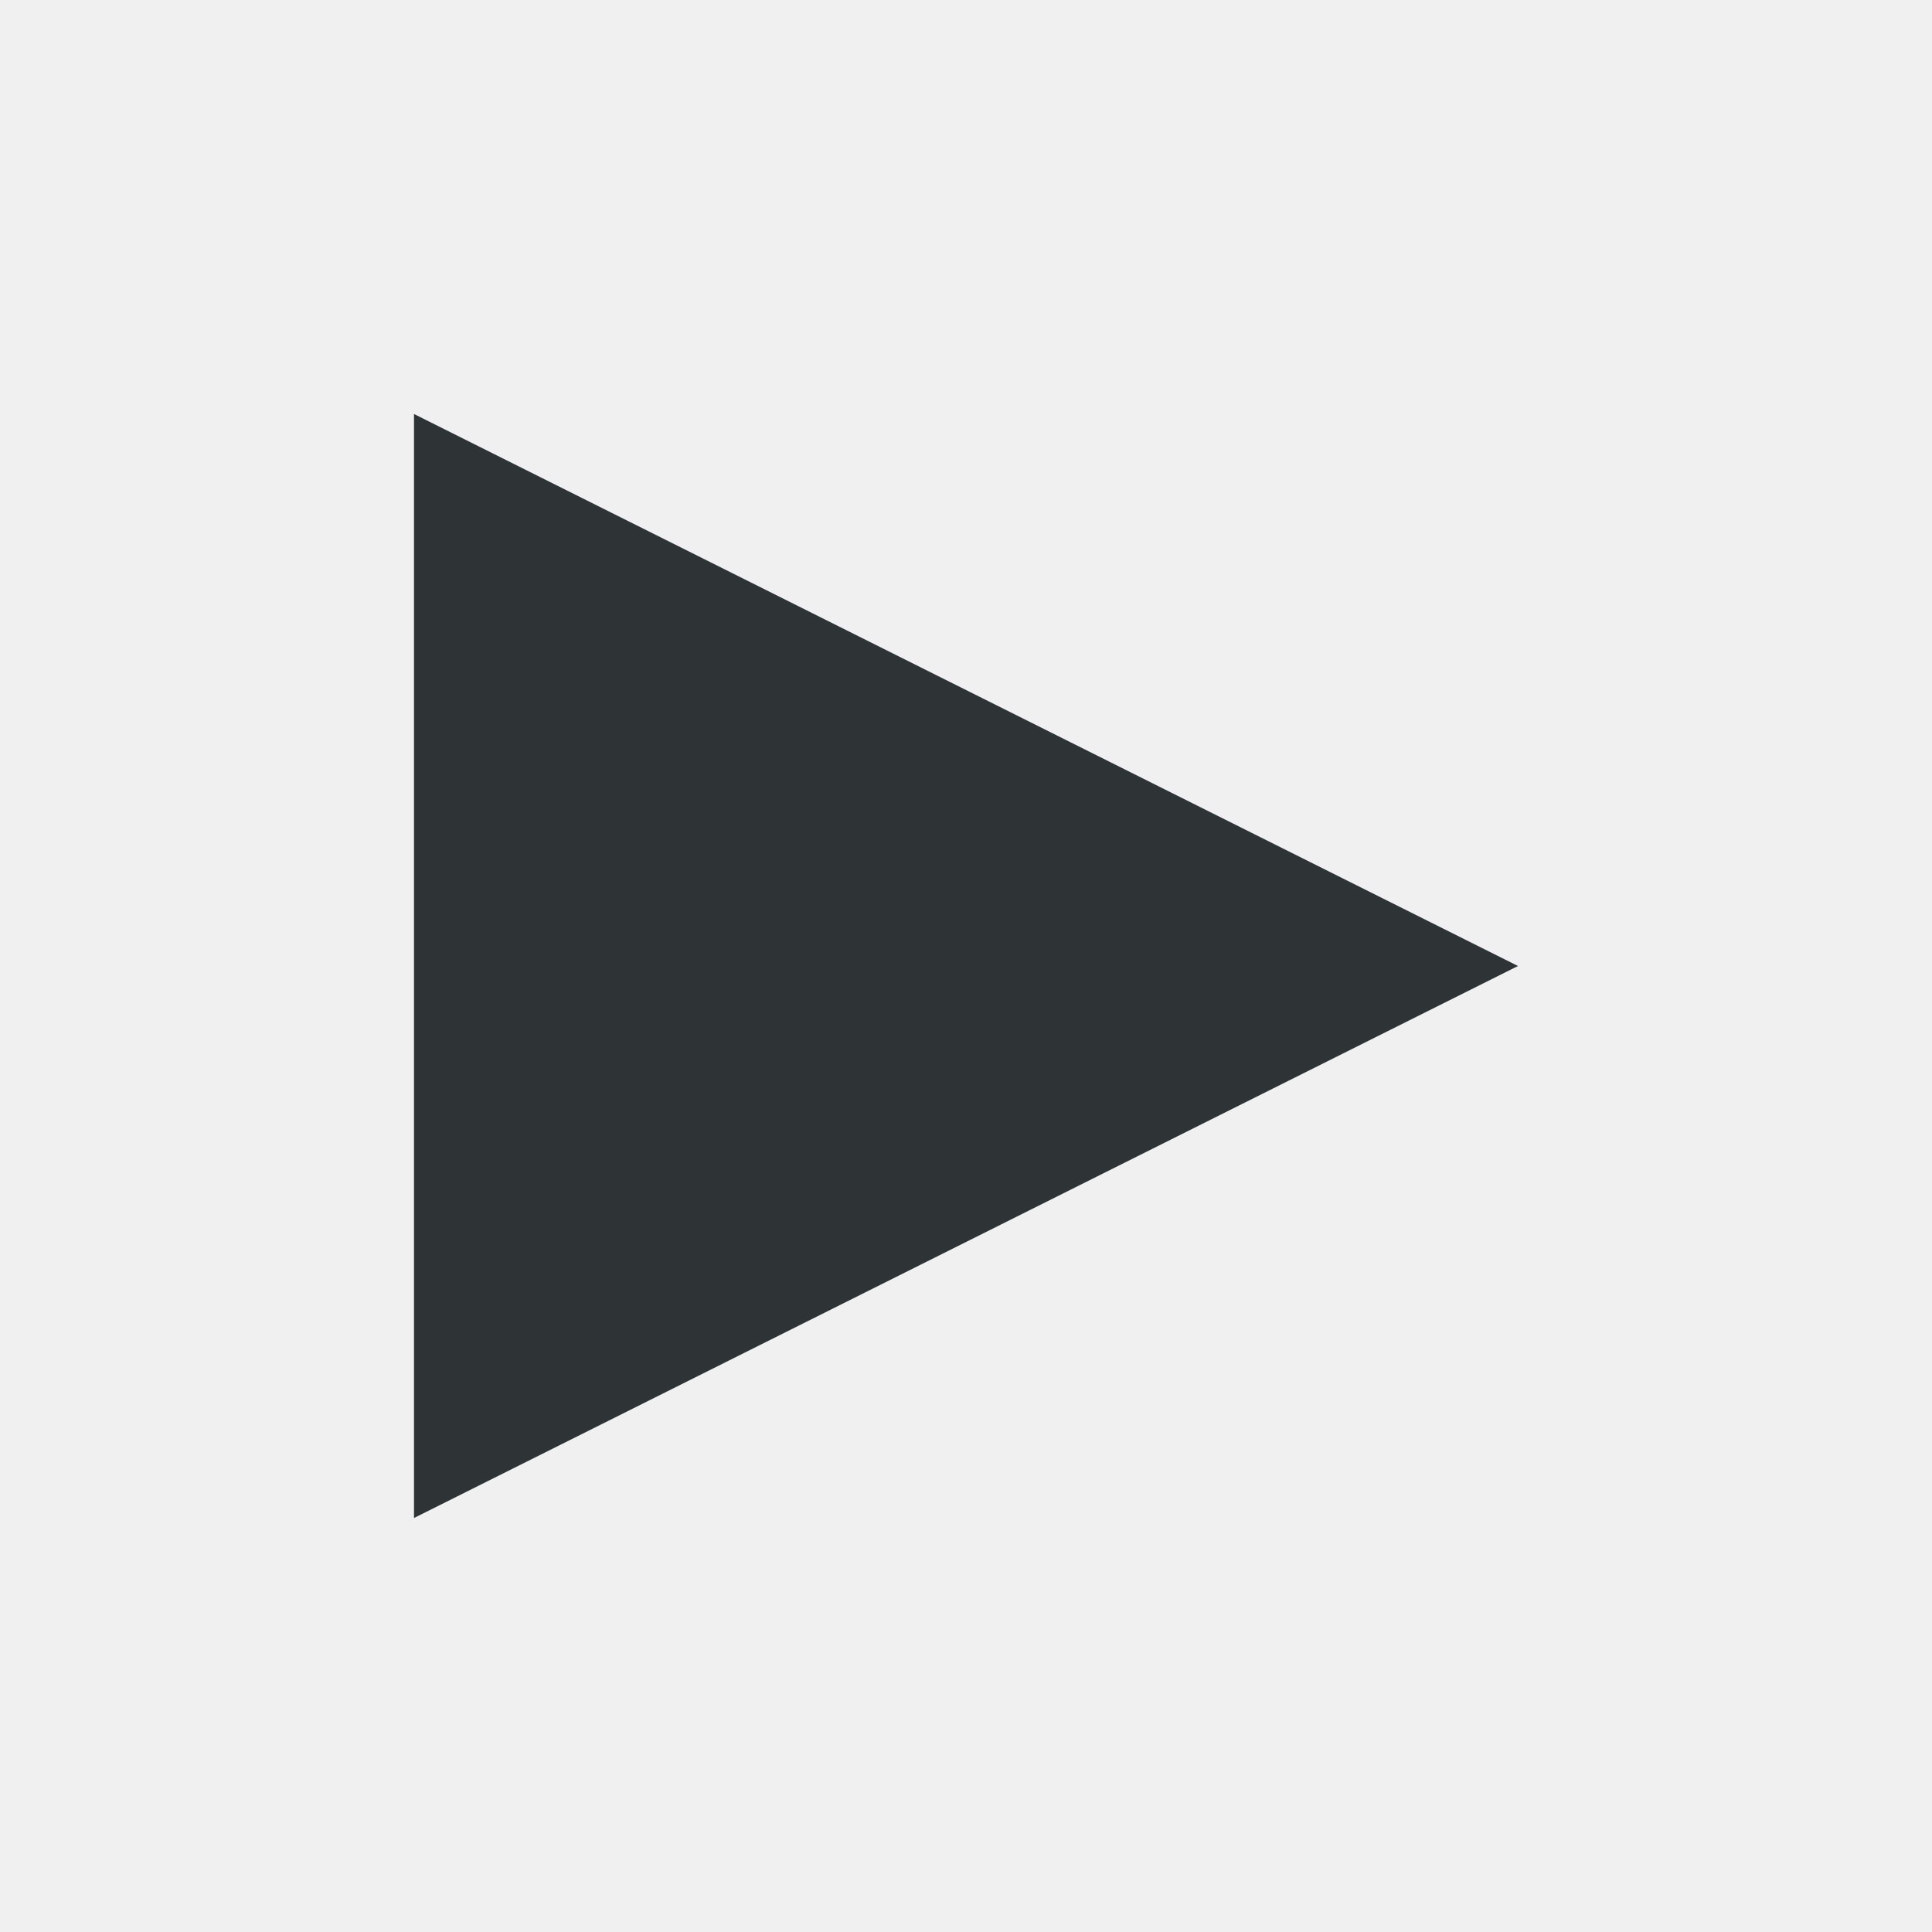
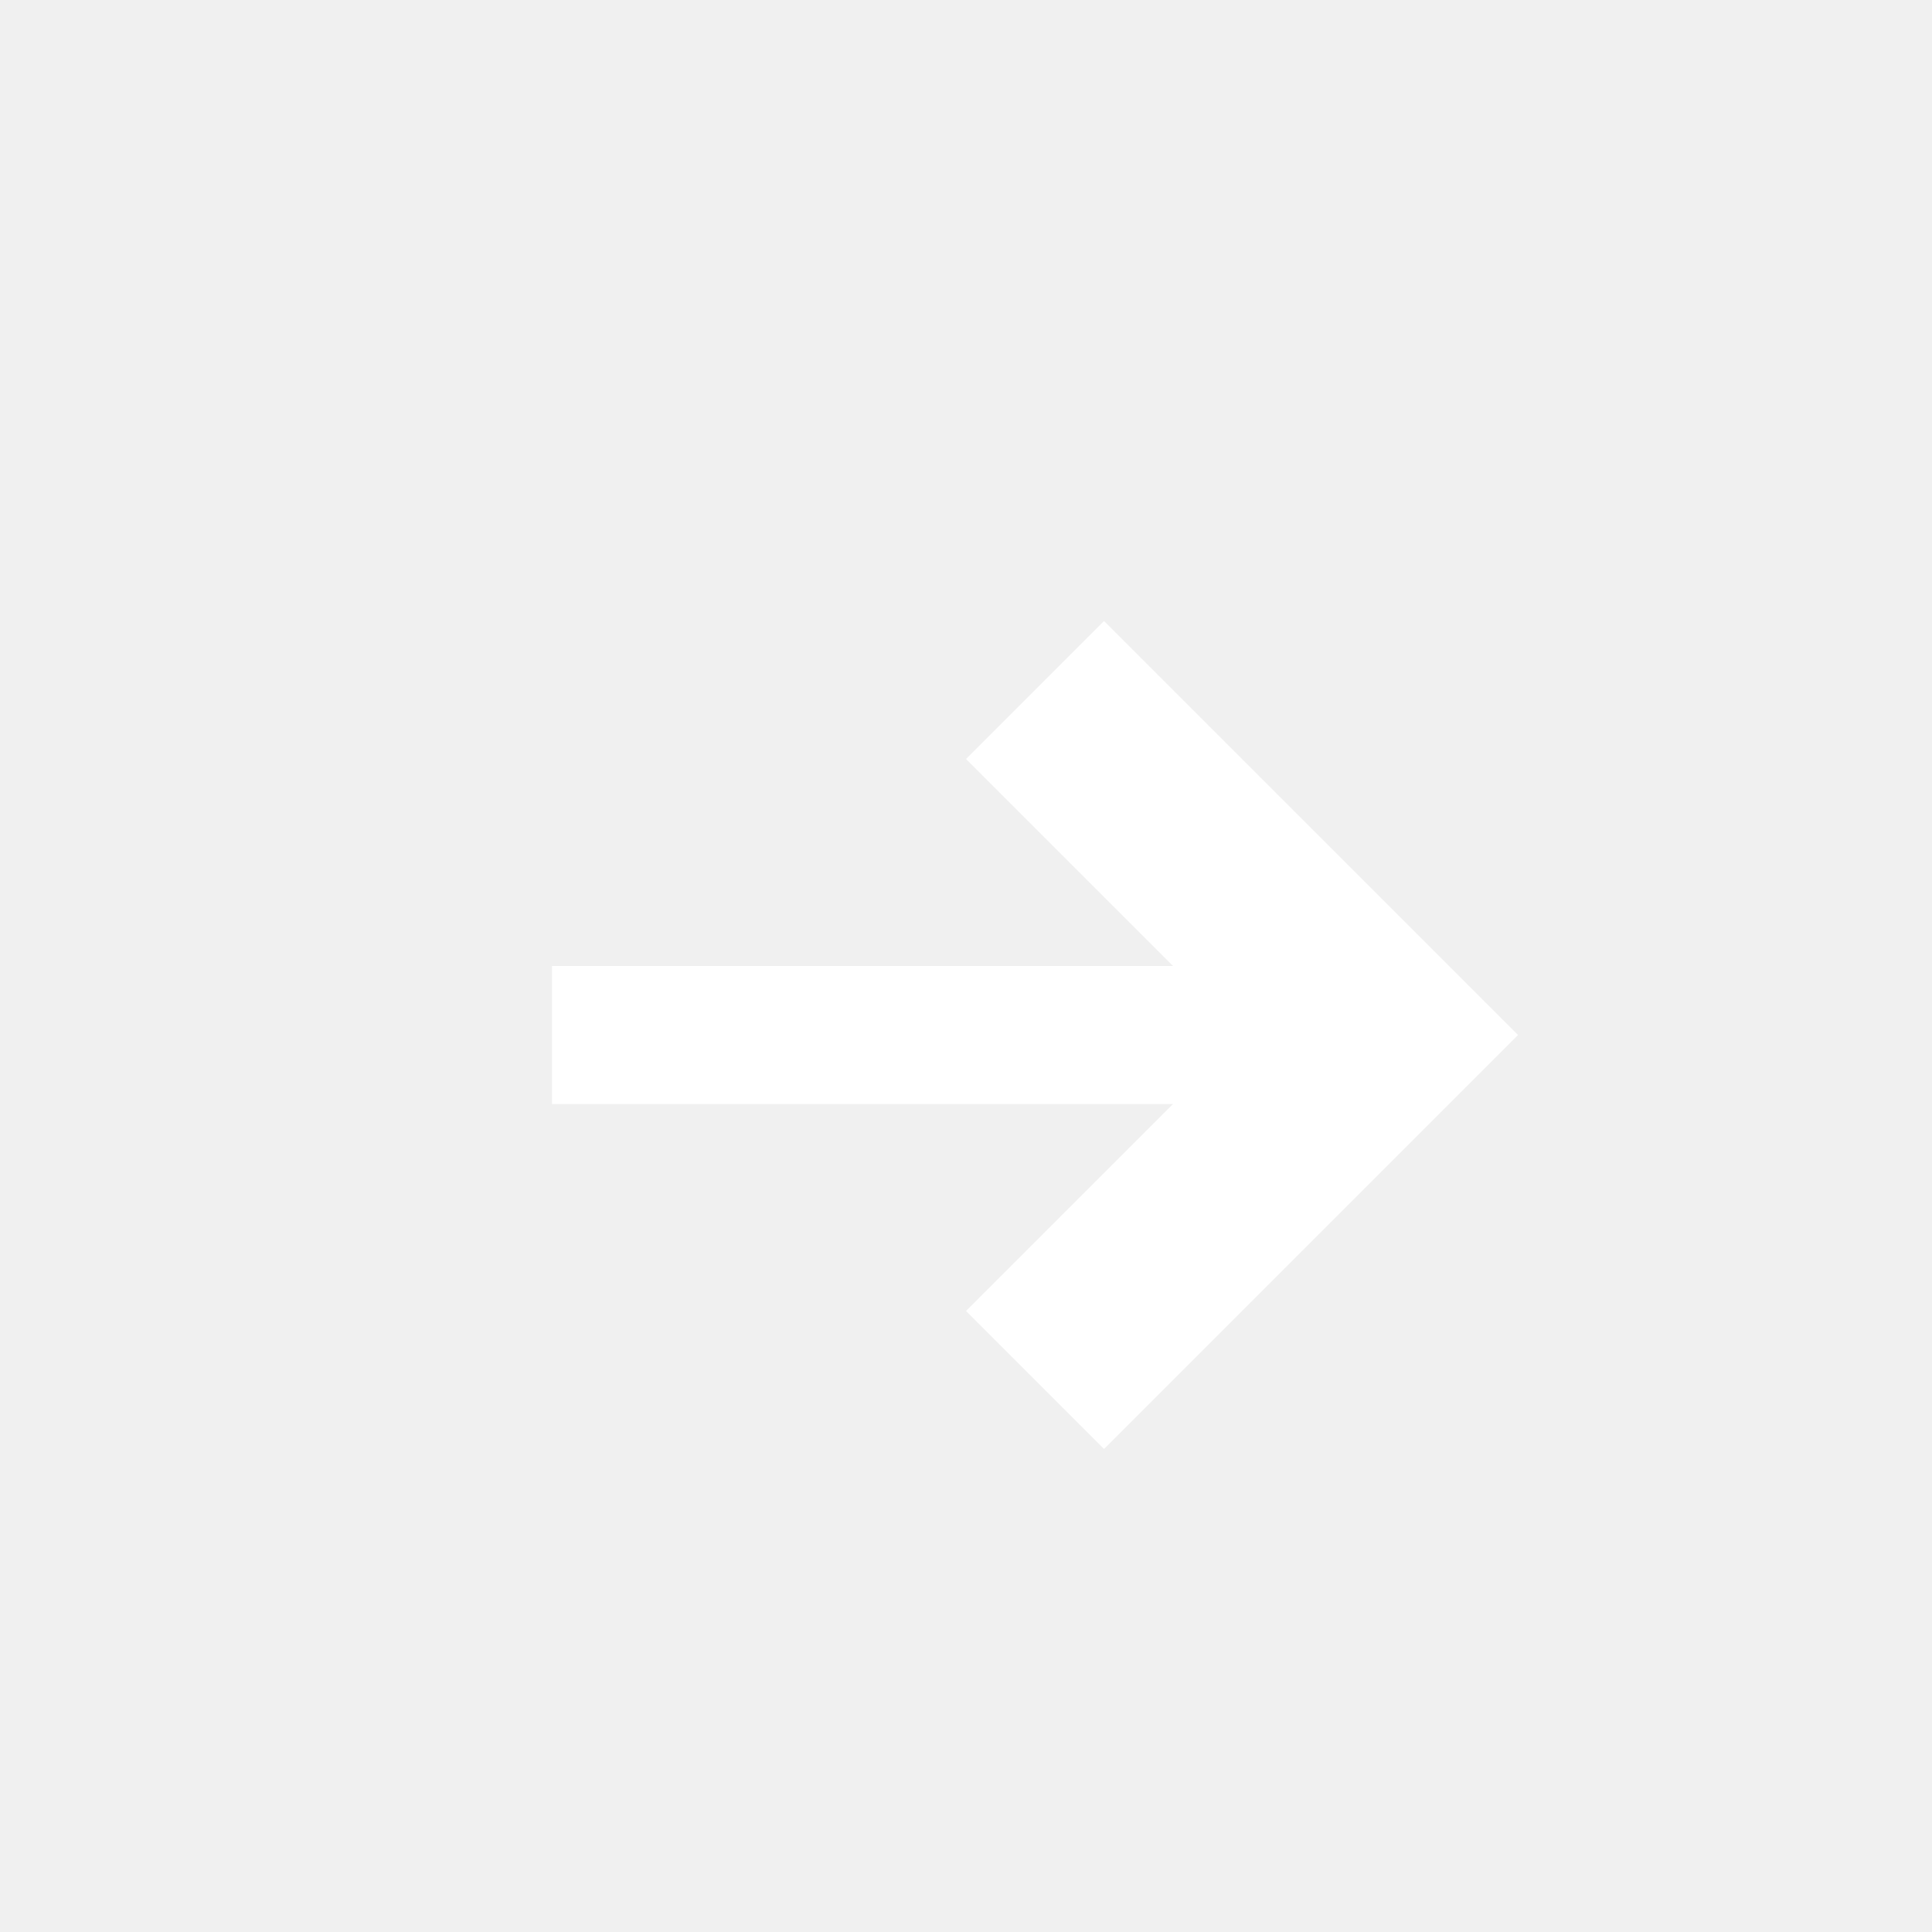
<svg xmlns="http://www.w3.org/2000/svg" width="14" height="14" id="svg7213" version="1.0">
  <defs id="defs7215">
    </defs>
  <g id="layer1">
-     <path style="opacity:1;fill:#2e3436;fill-opacity:1;fill-rule:nonzero;stroke:none;stroke-width:1;stroke-linecap:round;stroke-linejoin:round;marker:none;marker-start:none;marker-mid:none;marker-end:none;stroke-miterlimit:4;stroke-dasharray:none;stroke-dashoffset:0;stroke-opacity:0;visibility:visible;display:inline;overflow:visible;enable-background:accumulate" d="M 3,3 L 3,11 L 11,7 L 3,3 z" id="path7225" />
+     <path style="fill:#ffffff;fill-opacity:1;stroke:none;stroke-width:1.225px;stroke-linecap:butt;stroke-linejoin:miter;stroke-opacity:1" d="M 10,7 H 4 v 1 h 6 z" id="path819" />
+     <path style="fill:#ffffff;fill-opacity:1;stroke:none;stroke-width:1px;stroke-linecap:butt;stroke-linejoin:miter;stroke-opacity:1" d="m 8,10.5 3,-3 -3,-3 -1,1 2,2 -2,2 z" id="path823" />
  </g>
</svg>
